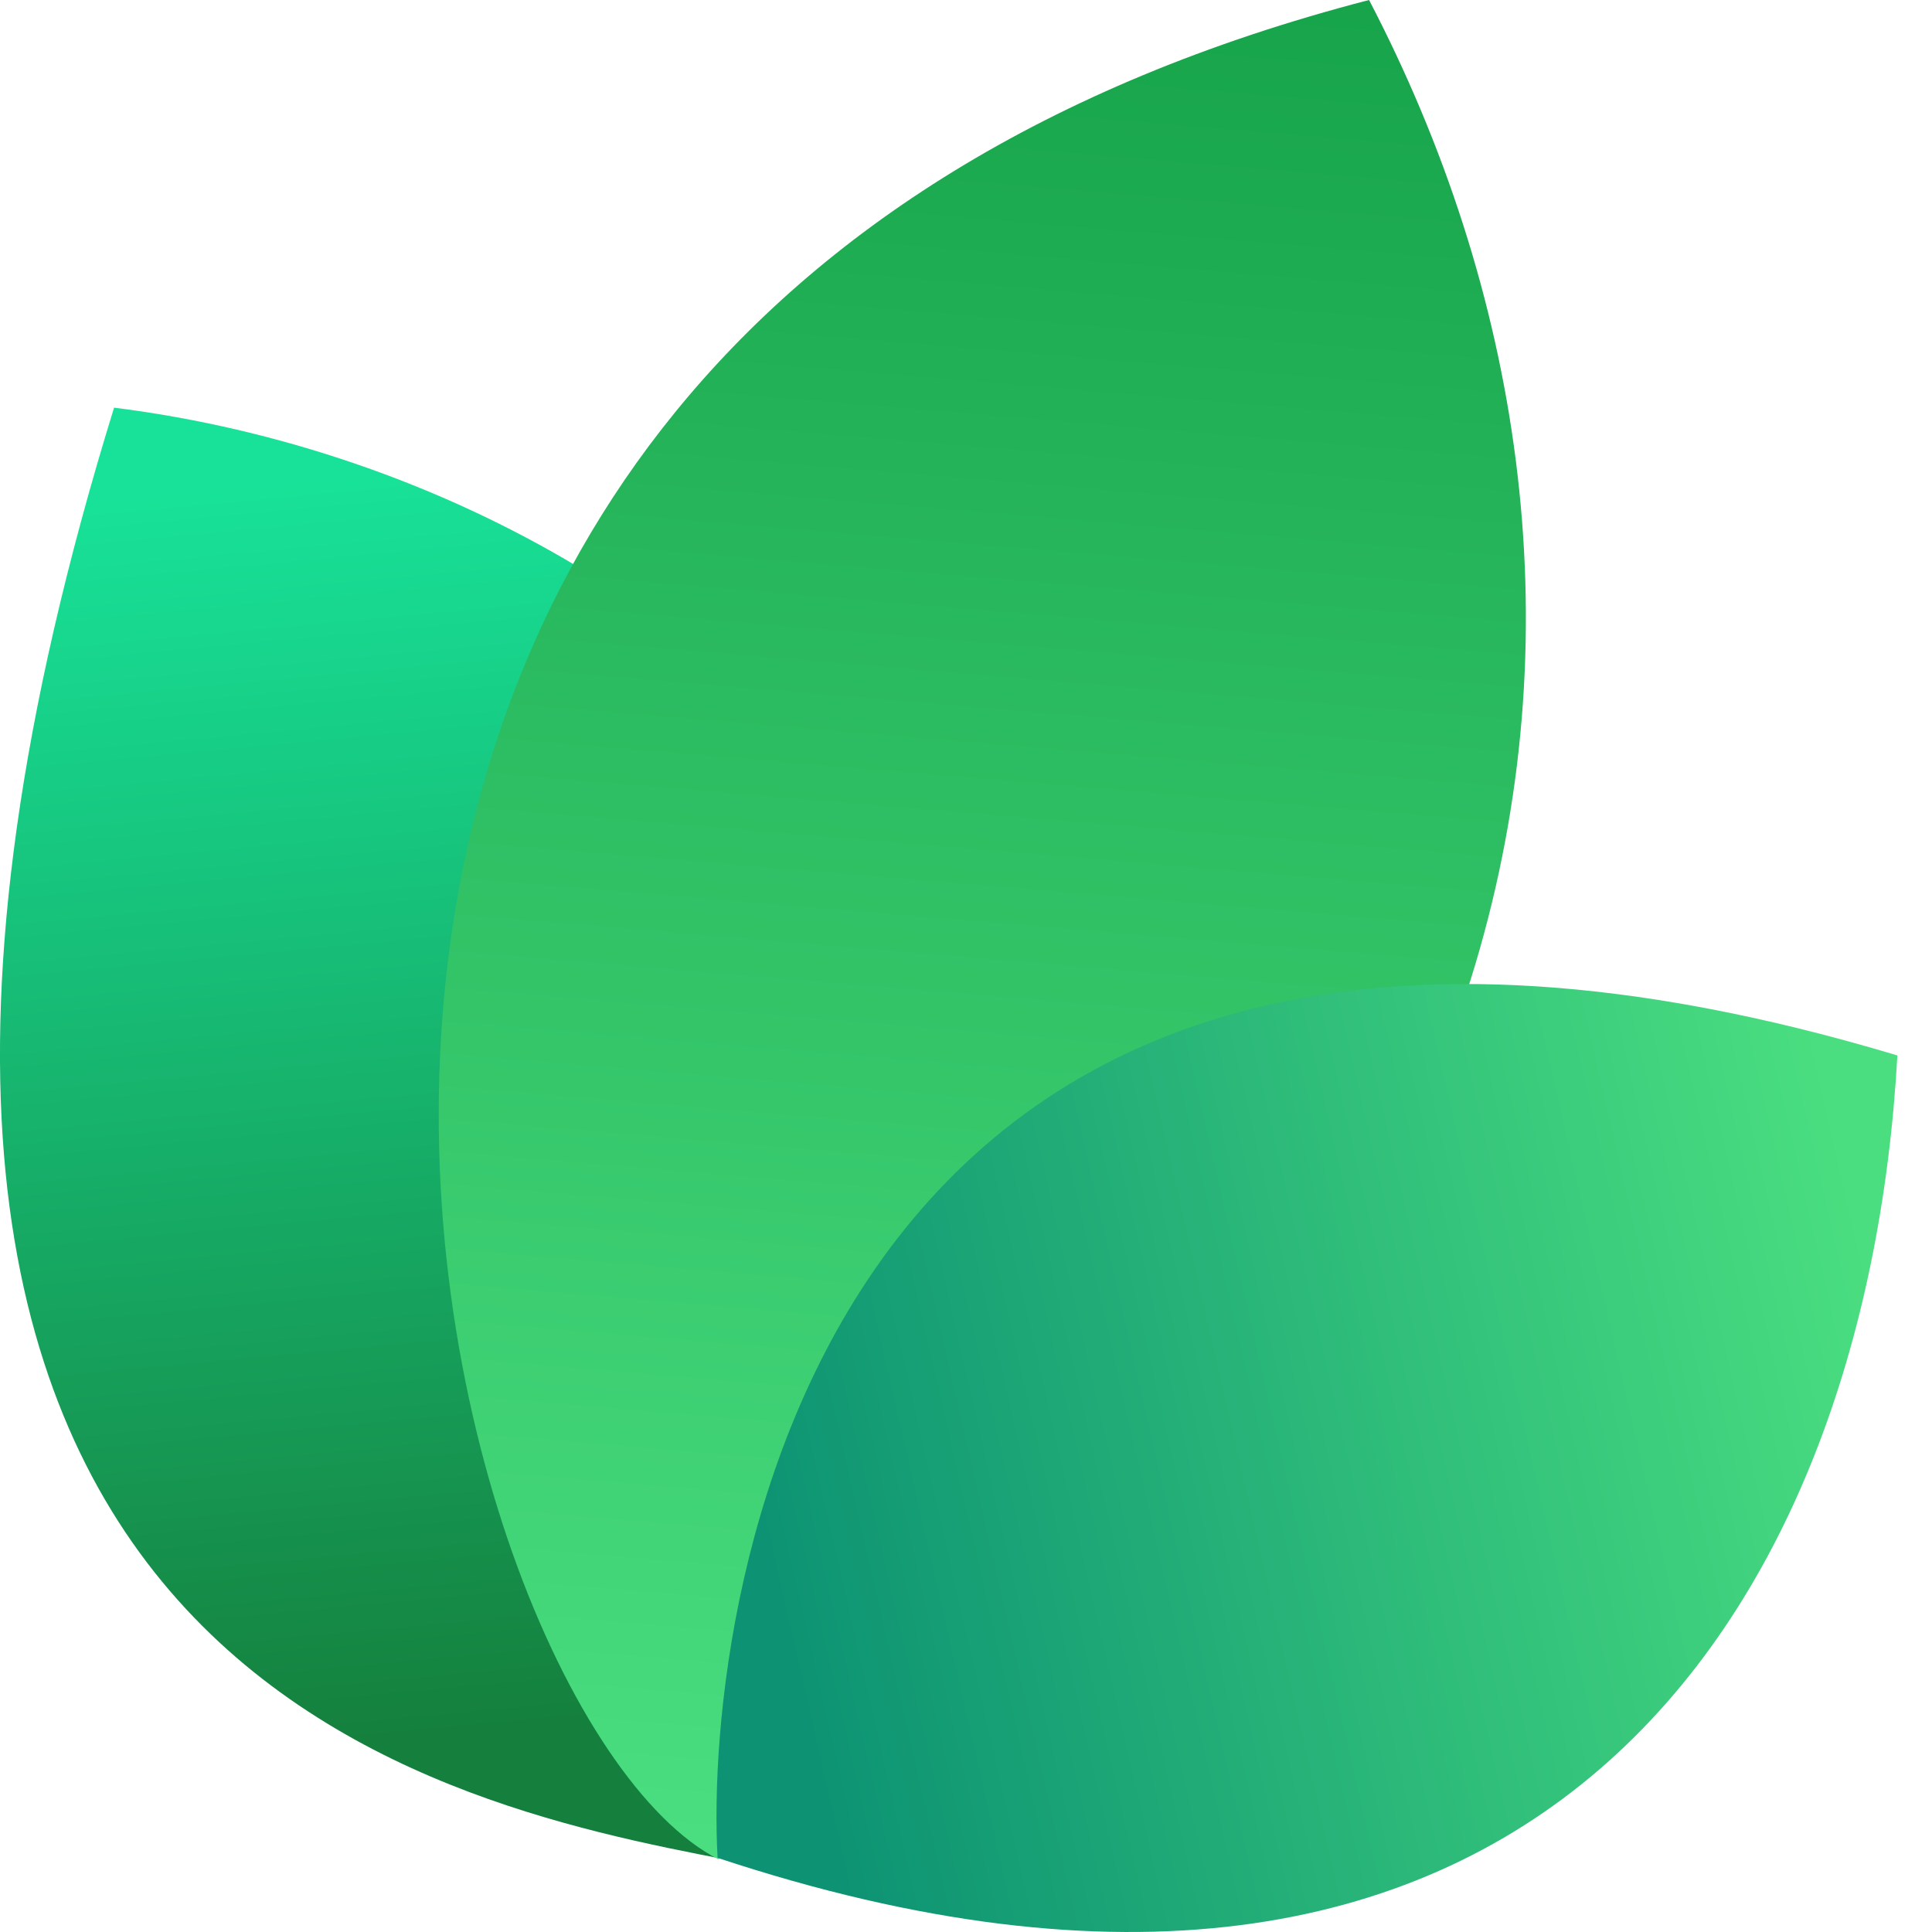
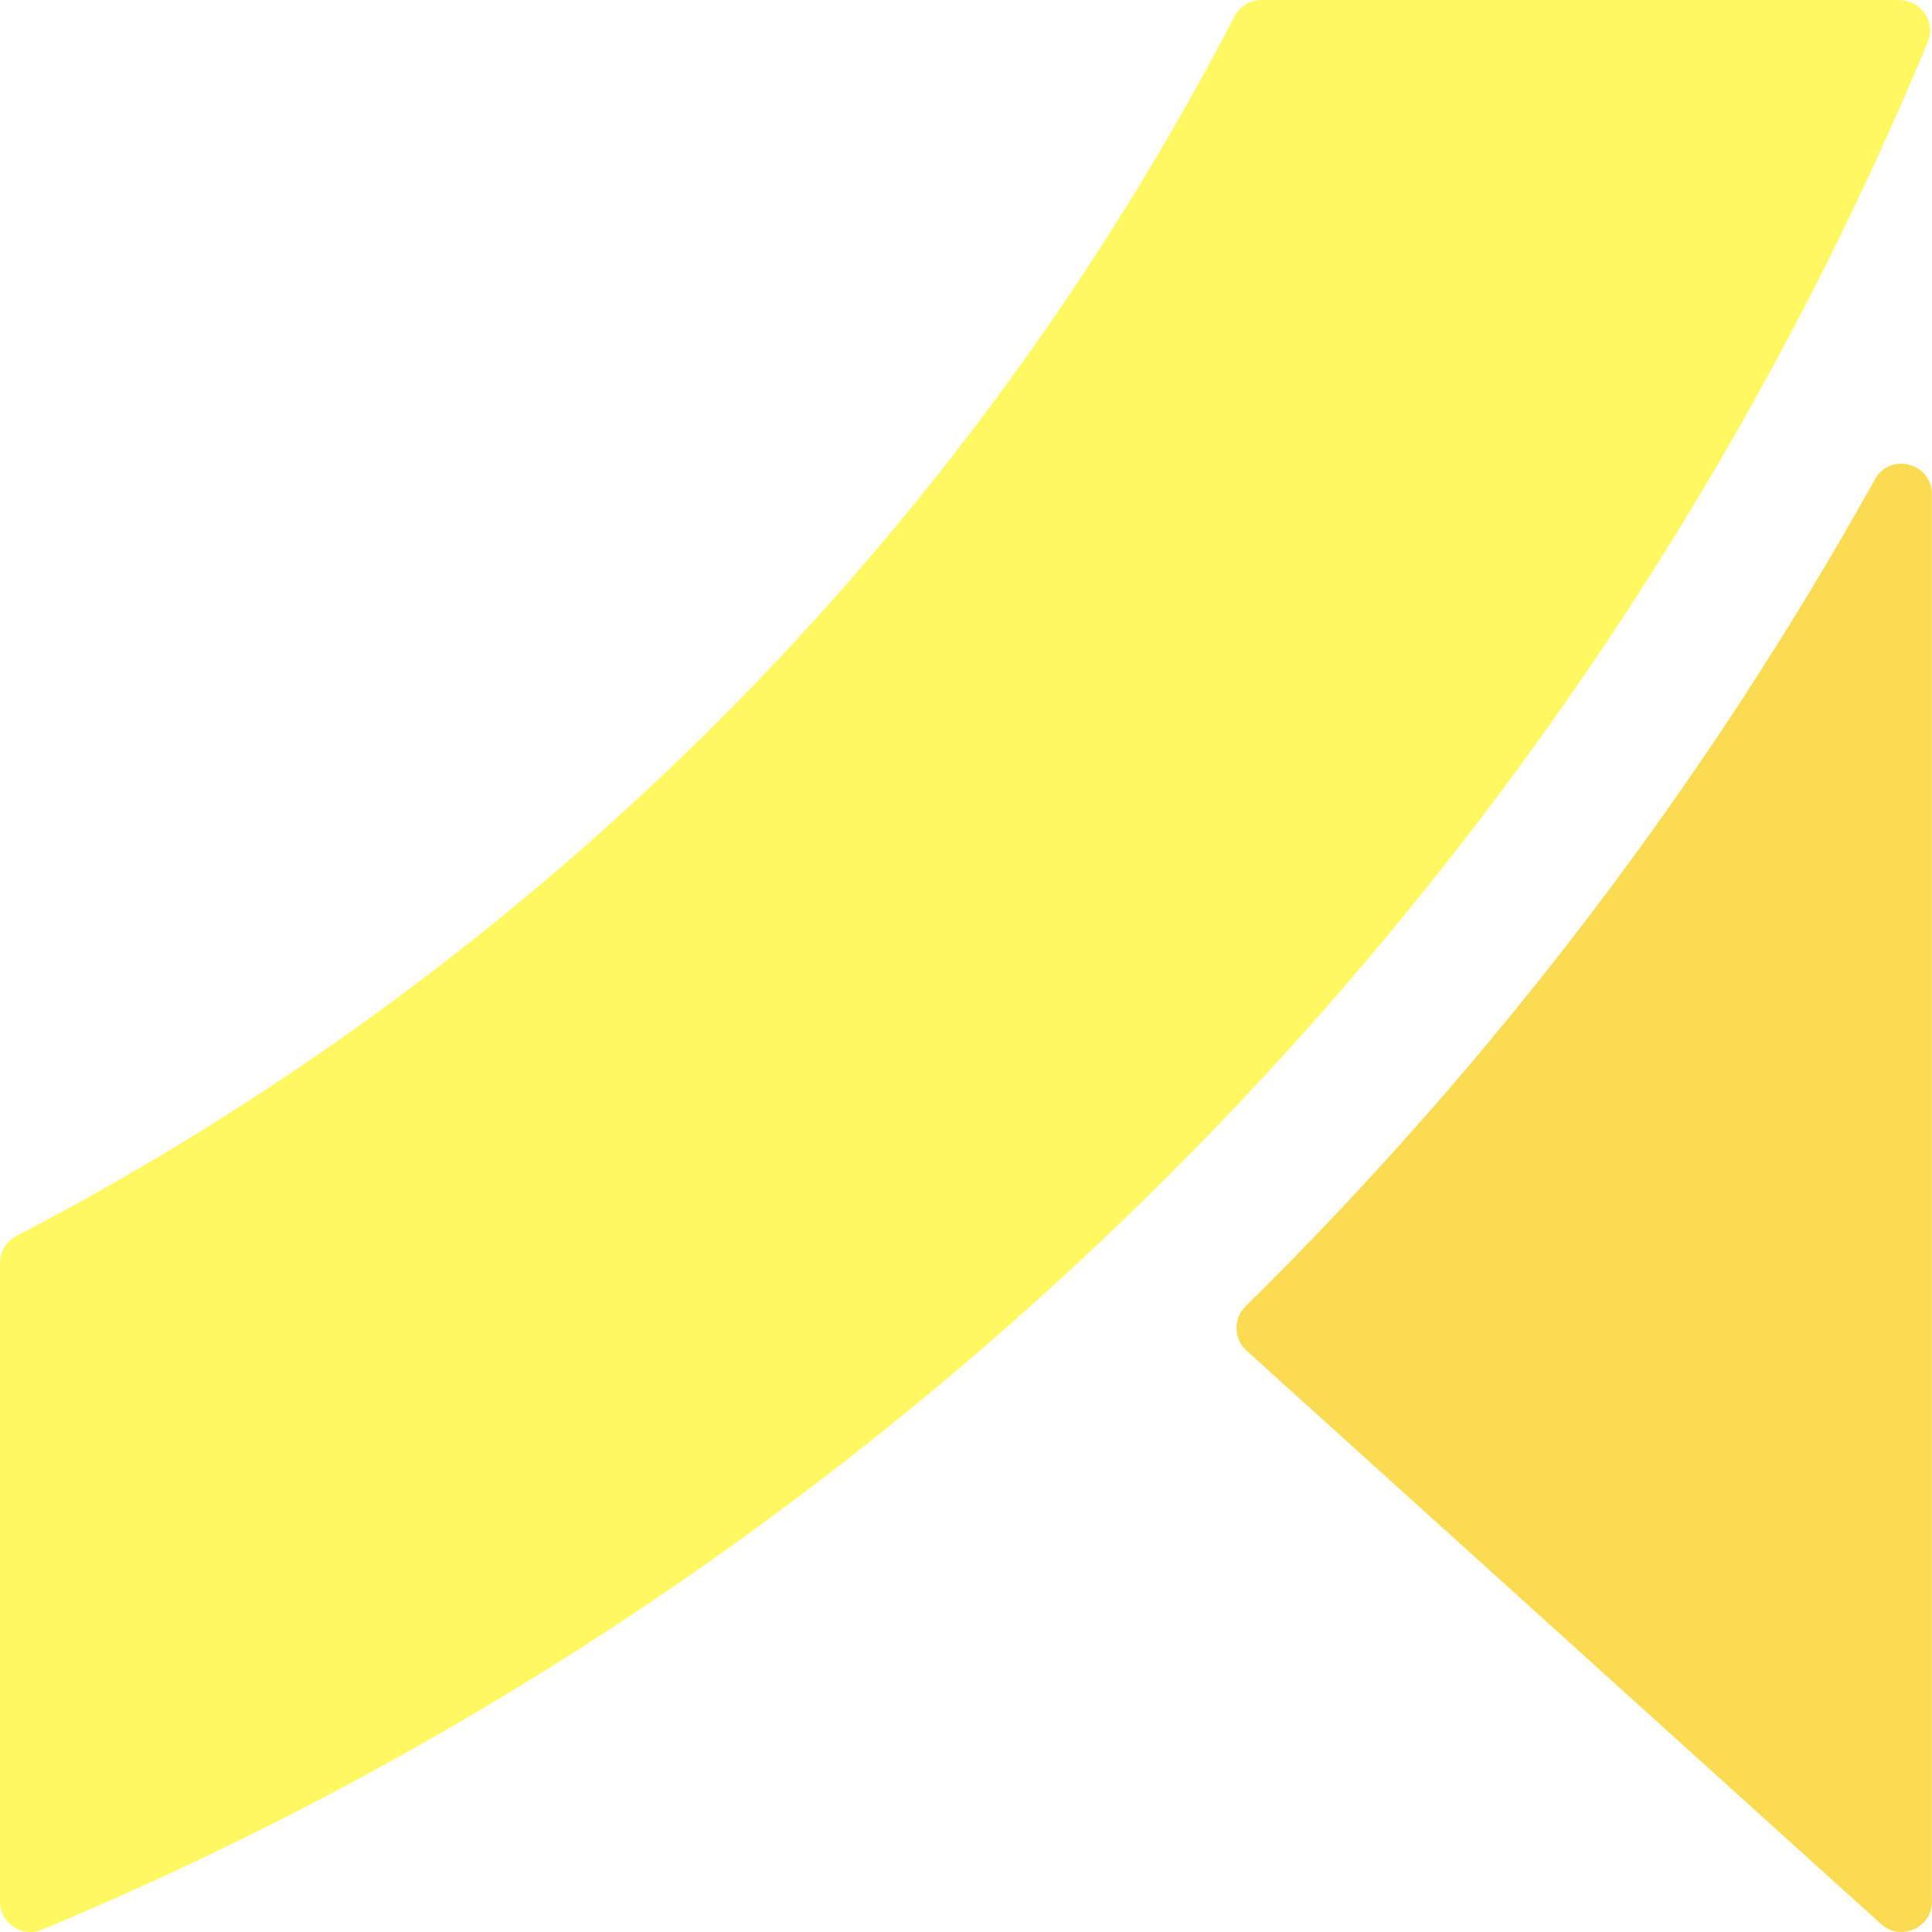
- <svg xmlns="http://www.w3.org/2000/svg" width="24" height="24" viewBox="0 0 24 24" fill="none">
-   <path d="M9.061 23.108C5.268 22.377 -3.391 20.627 1.417 5.064C9.634 6.099 16.973 14.064 9.061 23.108Z" fill="url(#paint0_linear_17557_2021)" />
-   <path d="M8.919 23.094C5.276 21.222 0.784 4.209 17.007 0C20.757 7.193 19.621 16.545 8.919 23.094Z" fill="url(#paint1_linear_17557_2021)" />
-   <path d="M8.914 23.079C8.735 19.882 10.159 9.085 23.57 13.111C23.181 20.123 18.984 26.418 8.914 23.079Z" fill="url(#paint2_linear_17557_2021)" />
-   <defs>
-     <linearGradient id="paint0_linear_17557_2021" x1="3.776" y1="5.916" x2="5.232" y2="21.559" gradientUnits="userSpaceOnUse">
-       <stop stop-color="#18E299" />
-       <stop offset="1" stop-color="#15803D" />
-     </linearGradient>
-     <linearGradient id="paint1_linear_17557_2021" x1="12.171" y1="-0.718" x2="10.19" y2="22.983" gradientUnits="userSpaceOnUse">
-       <stop stop-color="#16A34A" />
-       <stop offset="1" stop-color="#4ADE80" />
-     </linearGradient>
-     <linearGradient id="paint2_linear_17557_2021" x1="23.133" y1="15.353" x2="9.338" y2="18.52" gradientUnits="userSpaceOnUse">
-       <stop stop-color="#4ADE80" />
-       <stop offset="1" stop-color="#0D9373" />
-     </linearGradient>
-   </defs>
+ <svg xmlns="http://www.w3.org/2000/svg" width="500" height="500" viewBox="0 0 500 500" fill="none">
+   <path d="M499.966 492.115V127.892C499.966 119.766 489.154 116.956 485.222 124.066C441.259 203.058 386.281 275.075 322.354 338.086C319.1 341.303 319.236 346.551 322.659 349.598L486.882 498.006C491.967 502.509 500 498.886 500 492.115H499.966Z" fill="#FBDB52" />
+   <path d="M491.614 0H326.447C323.504 0 320.833 1.658 319.48 4.263C249.477 139.191 139.026 249.725 4.227 319.895C1.623 321.249 0 323.921 0 326.865V492.142C0 497.758 5.715 501.547 10.889 499.382C128.982 450.256 234.394 376.803 320.867 285.25C395.74 206.012 456.41 113.207 498.885 10.928C501.05 5.752 497.228 0.034 491.648 0.034L491.614 0Z" fill="#FFF861" />
</svg>
